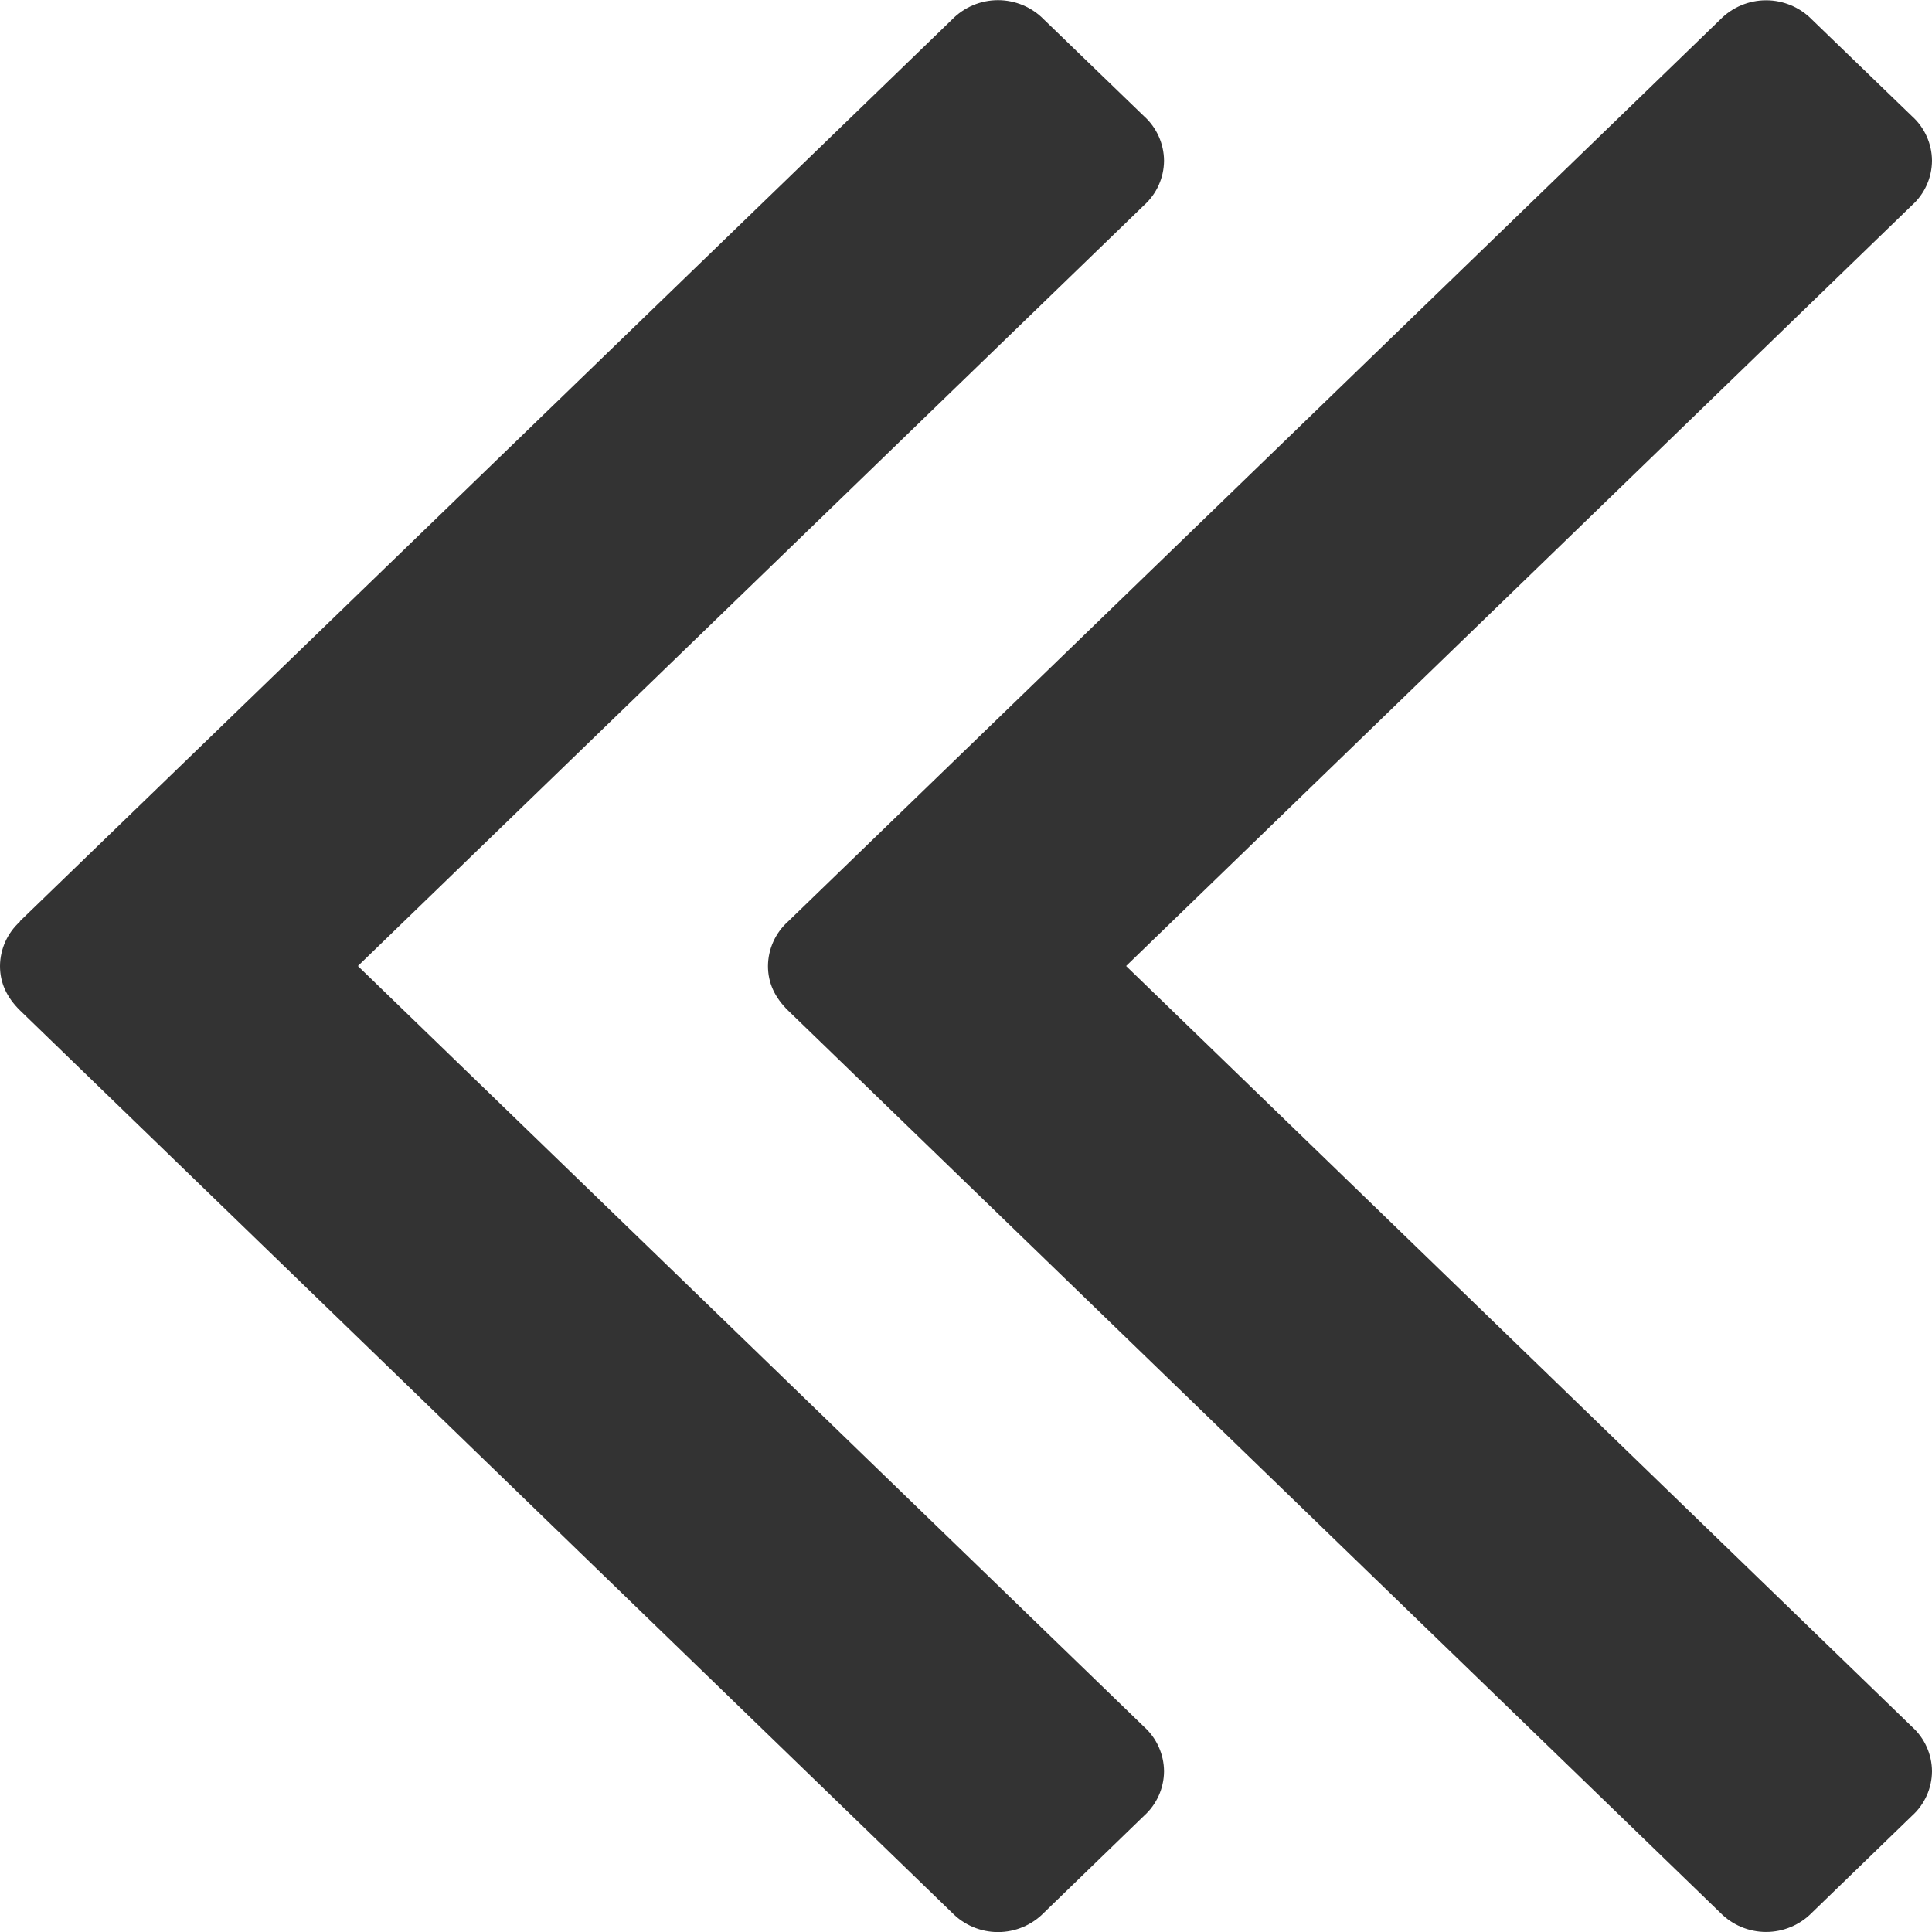
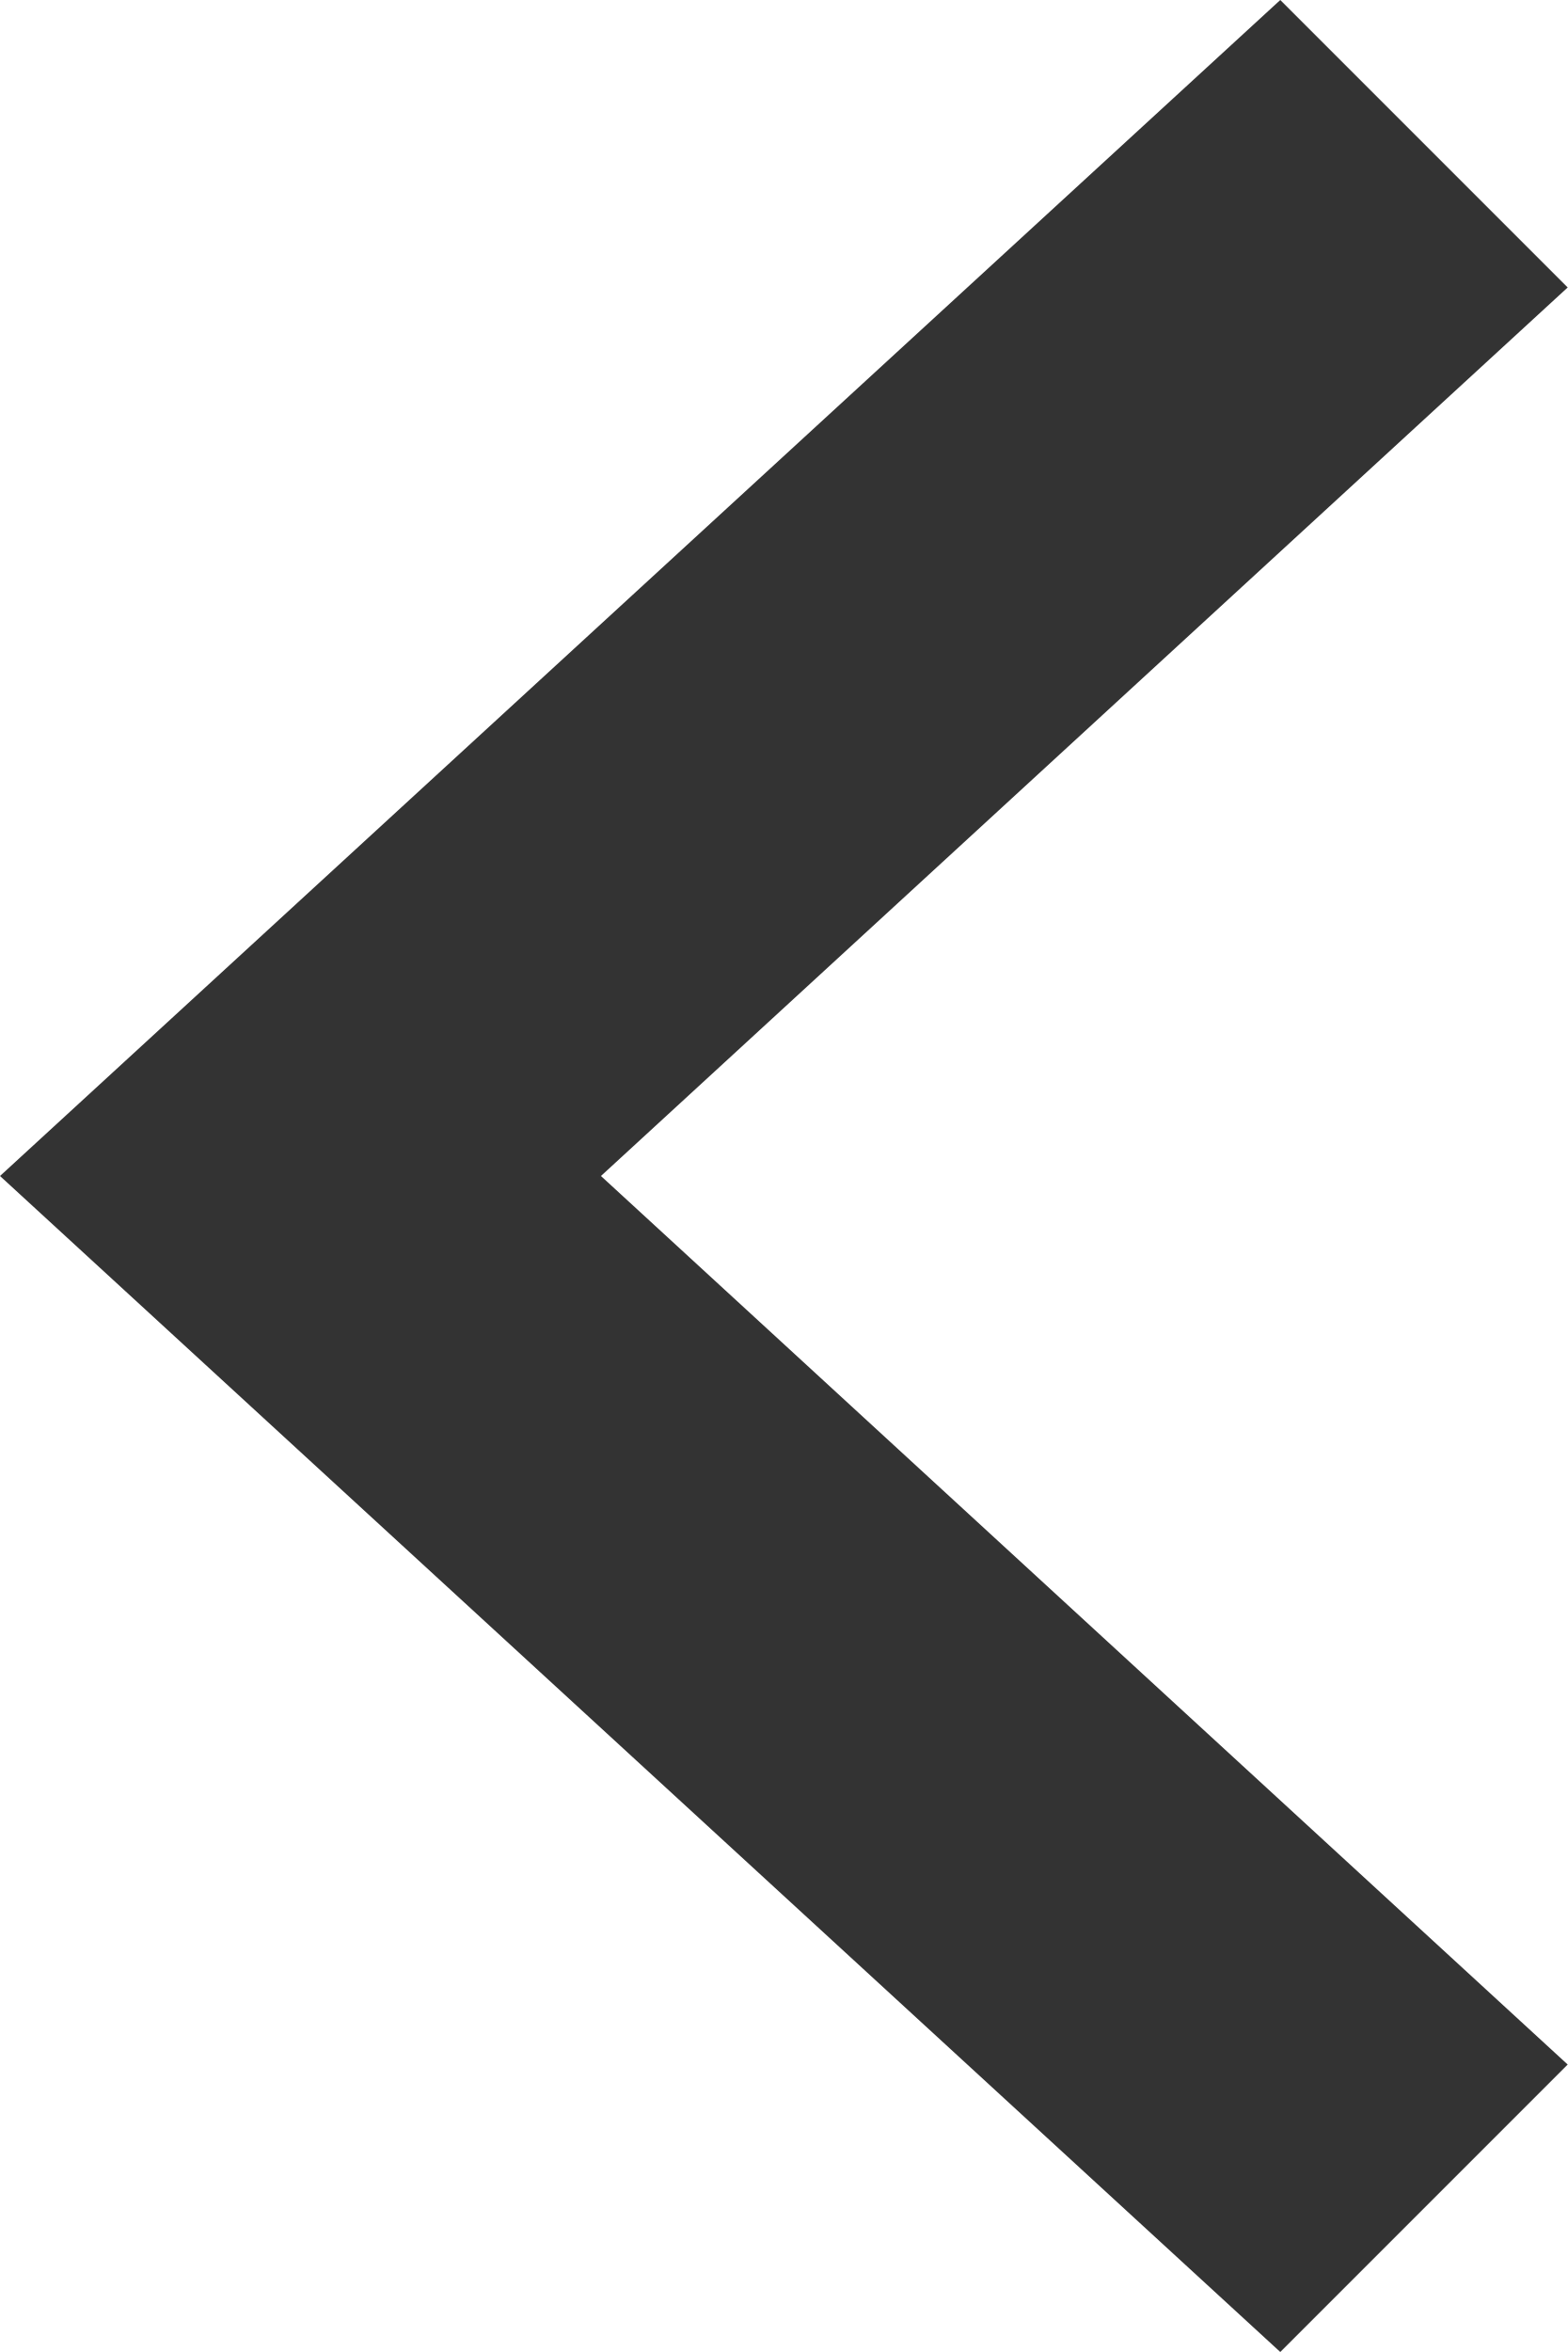
- <svg xmlns="http://www.w3.org/2000/svg" width="8" height="8" viewBox="0 0 8 8">
-   <path fill="#333" fill-rule="evenodd" d="M3.263 3.816A.25.25 0 0 0 3.18 4c0 .07.028.13.083.184l3.86 3.736a.266.266 0 0 0 .38 0l.414-.401A.25.25 0 0 0 8 7.335a.25.25 0 0 0-.083-.185L4.663 4 7.917.85A.25.25 0 0 0 8 .665a.25.25 0 0 0-.083-.184l-.414-.4a.266.266 0 0 0-.38 0l-3.86 3.735zm-3.18 0A.25.25 0 0 0 0 4c0 .07.028.13.083.184L3.942 7.92a.266.266 0 0 0 .381 0l.414-.401a.25.25 0 0 0 .083-.184.25.25 0 0 0-.083-.185L1.482 4 4.737.85A.25.25 0 0 0 4.82.665a.25.25 0 0 0-.083-.184l-.414-.4a.266.266 0 0 0-.381 0L.082 3.815z" />
+ <svg xmlns="http://www.w3.org/2000/svg" version="1.1" id="Layer_1" x="0px" y="0px" width="6px" height="9px" viewBox="0 0 6 9" style="enable-background:new 0 0 6 9;" xml:space="preserve">
+   <style type="text/css">
+ 	.st0{fill:#333333;}
+ </style>
+   <g id="Web">
+     <g id="Icons" transform="translate(-364, -90)">
+       <polygon id="Shape" class="st0" points="370,91.1 366.3,94.5 370,97.9 368.9,99 364,94.5 368.9,90   " />
+     </g>
+   </g>
</svg>
